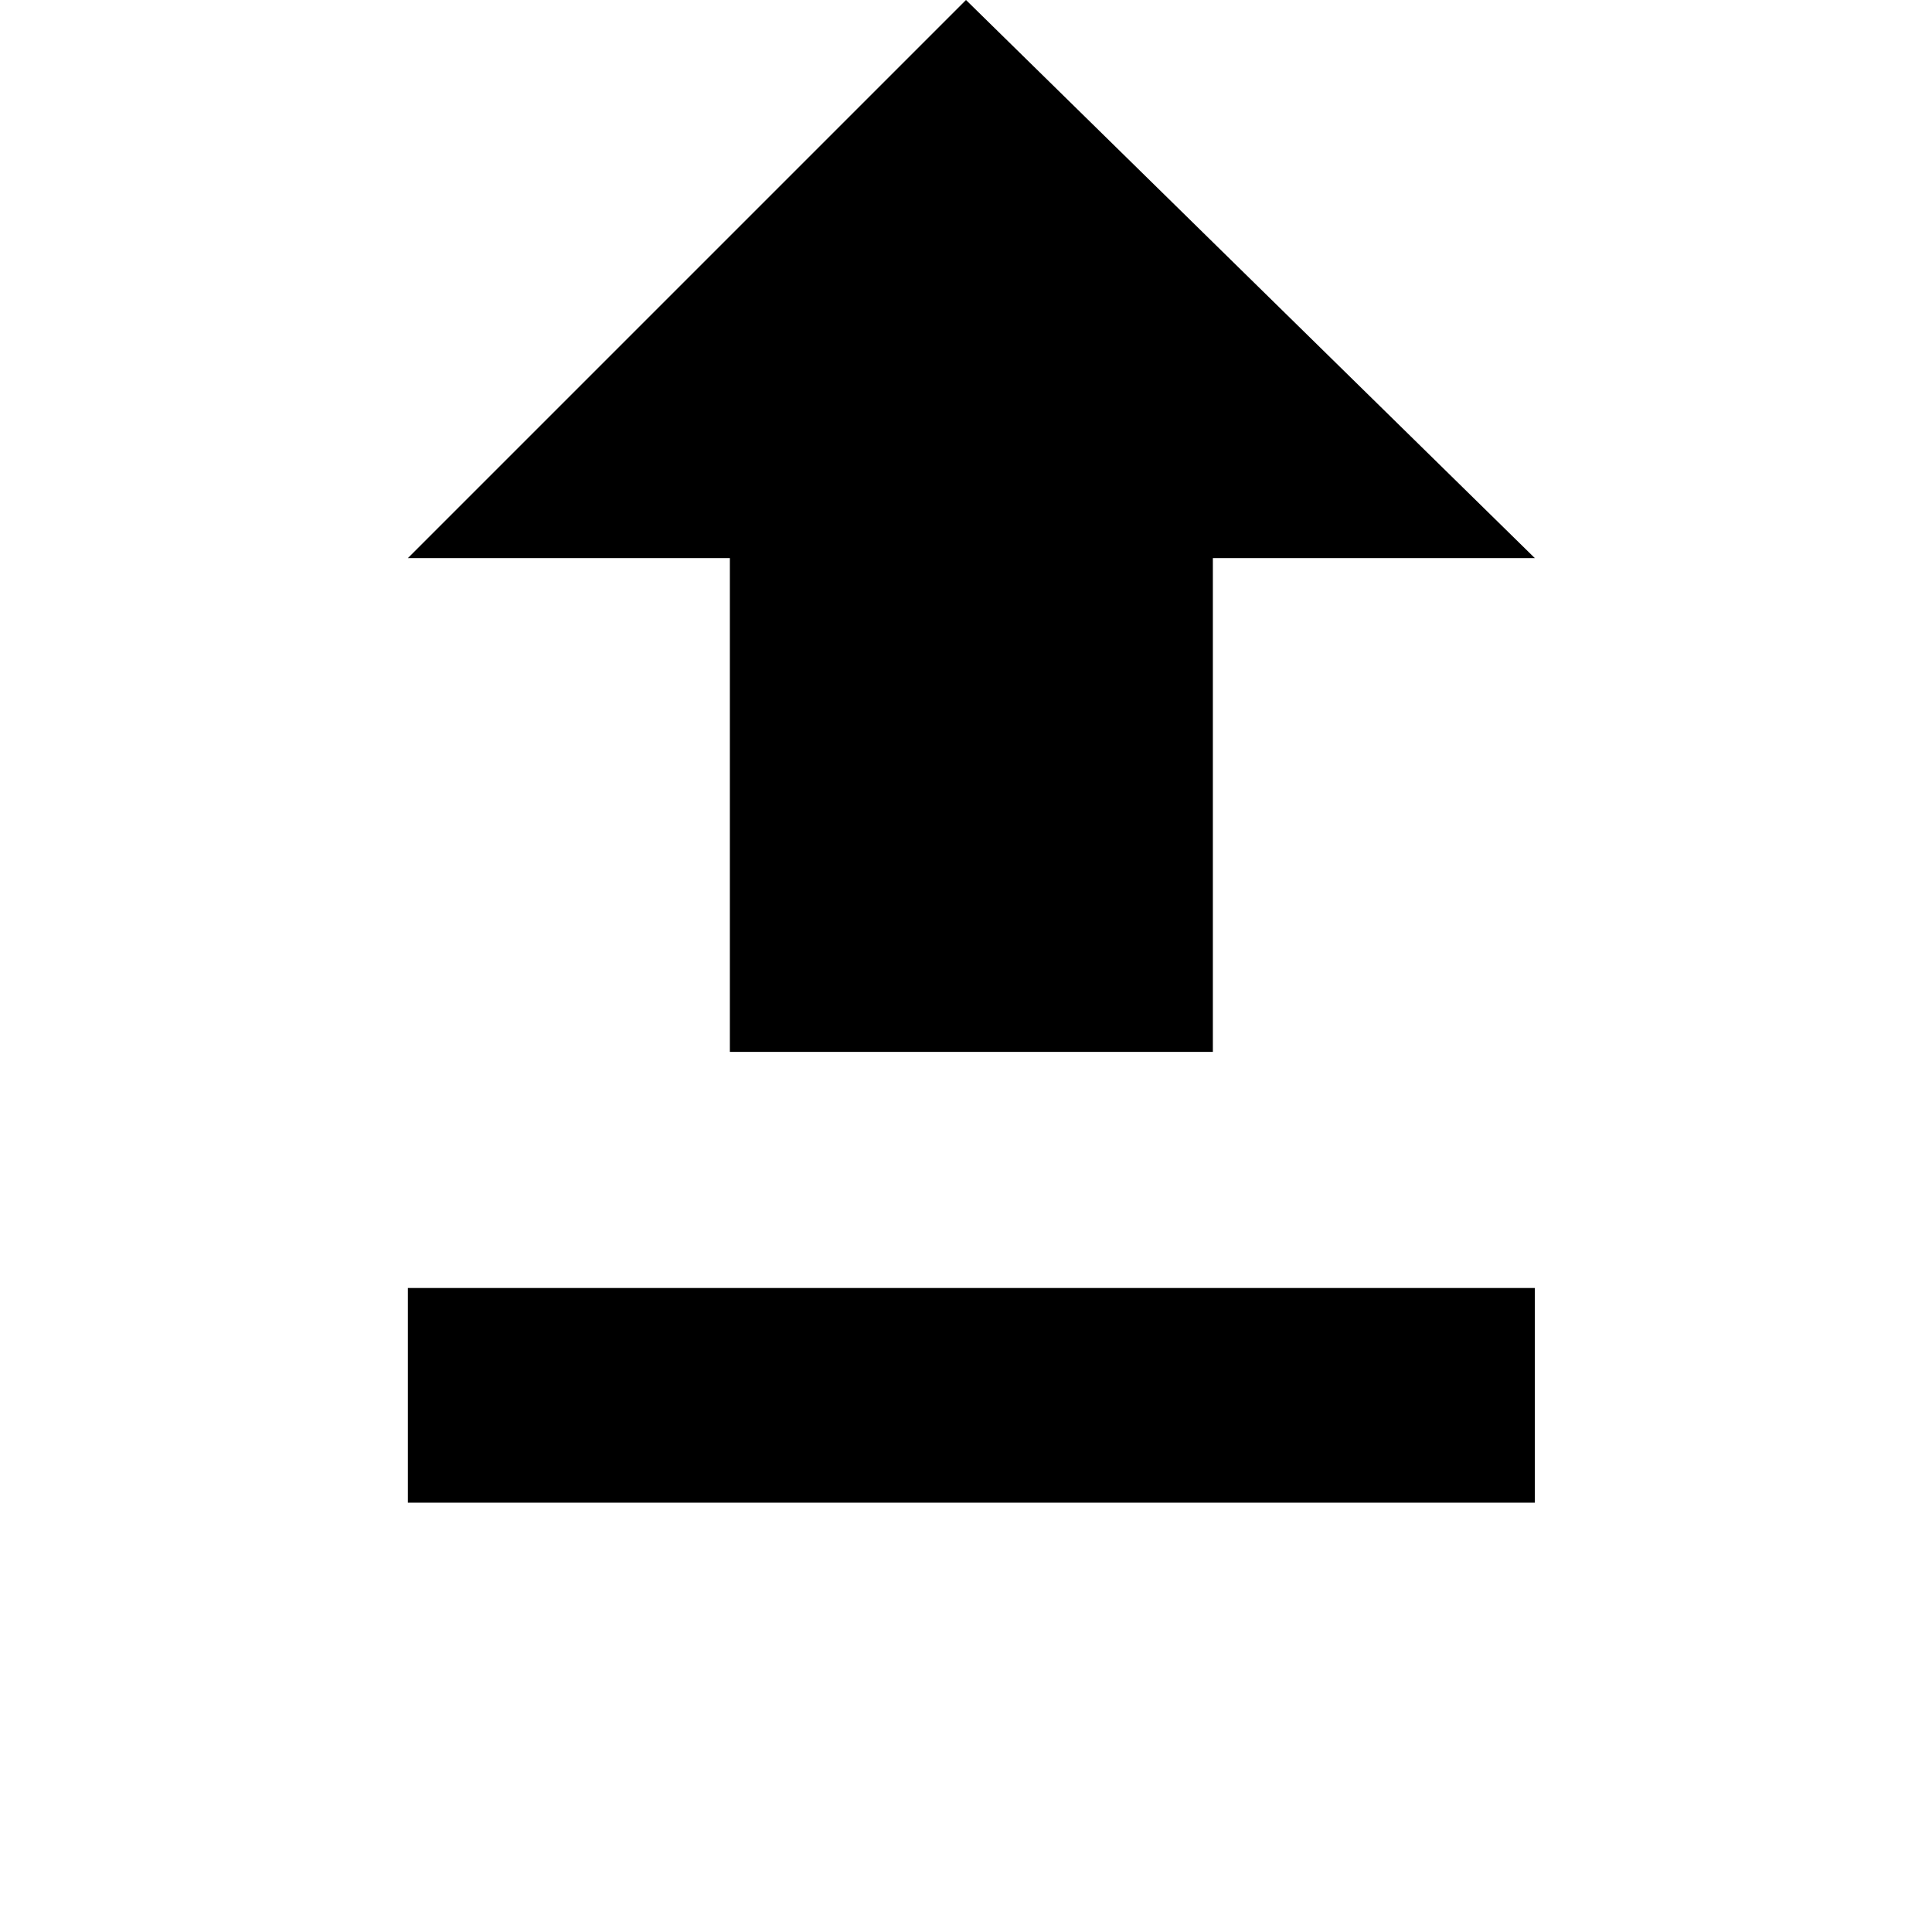
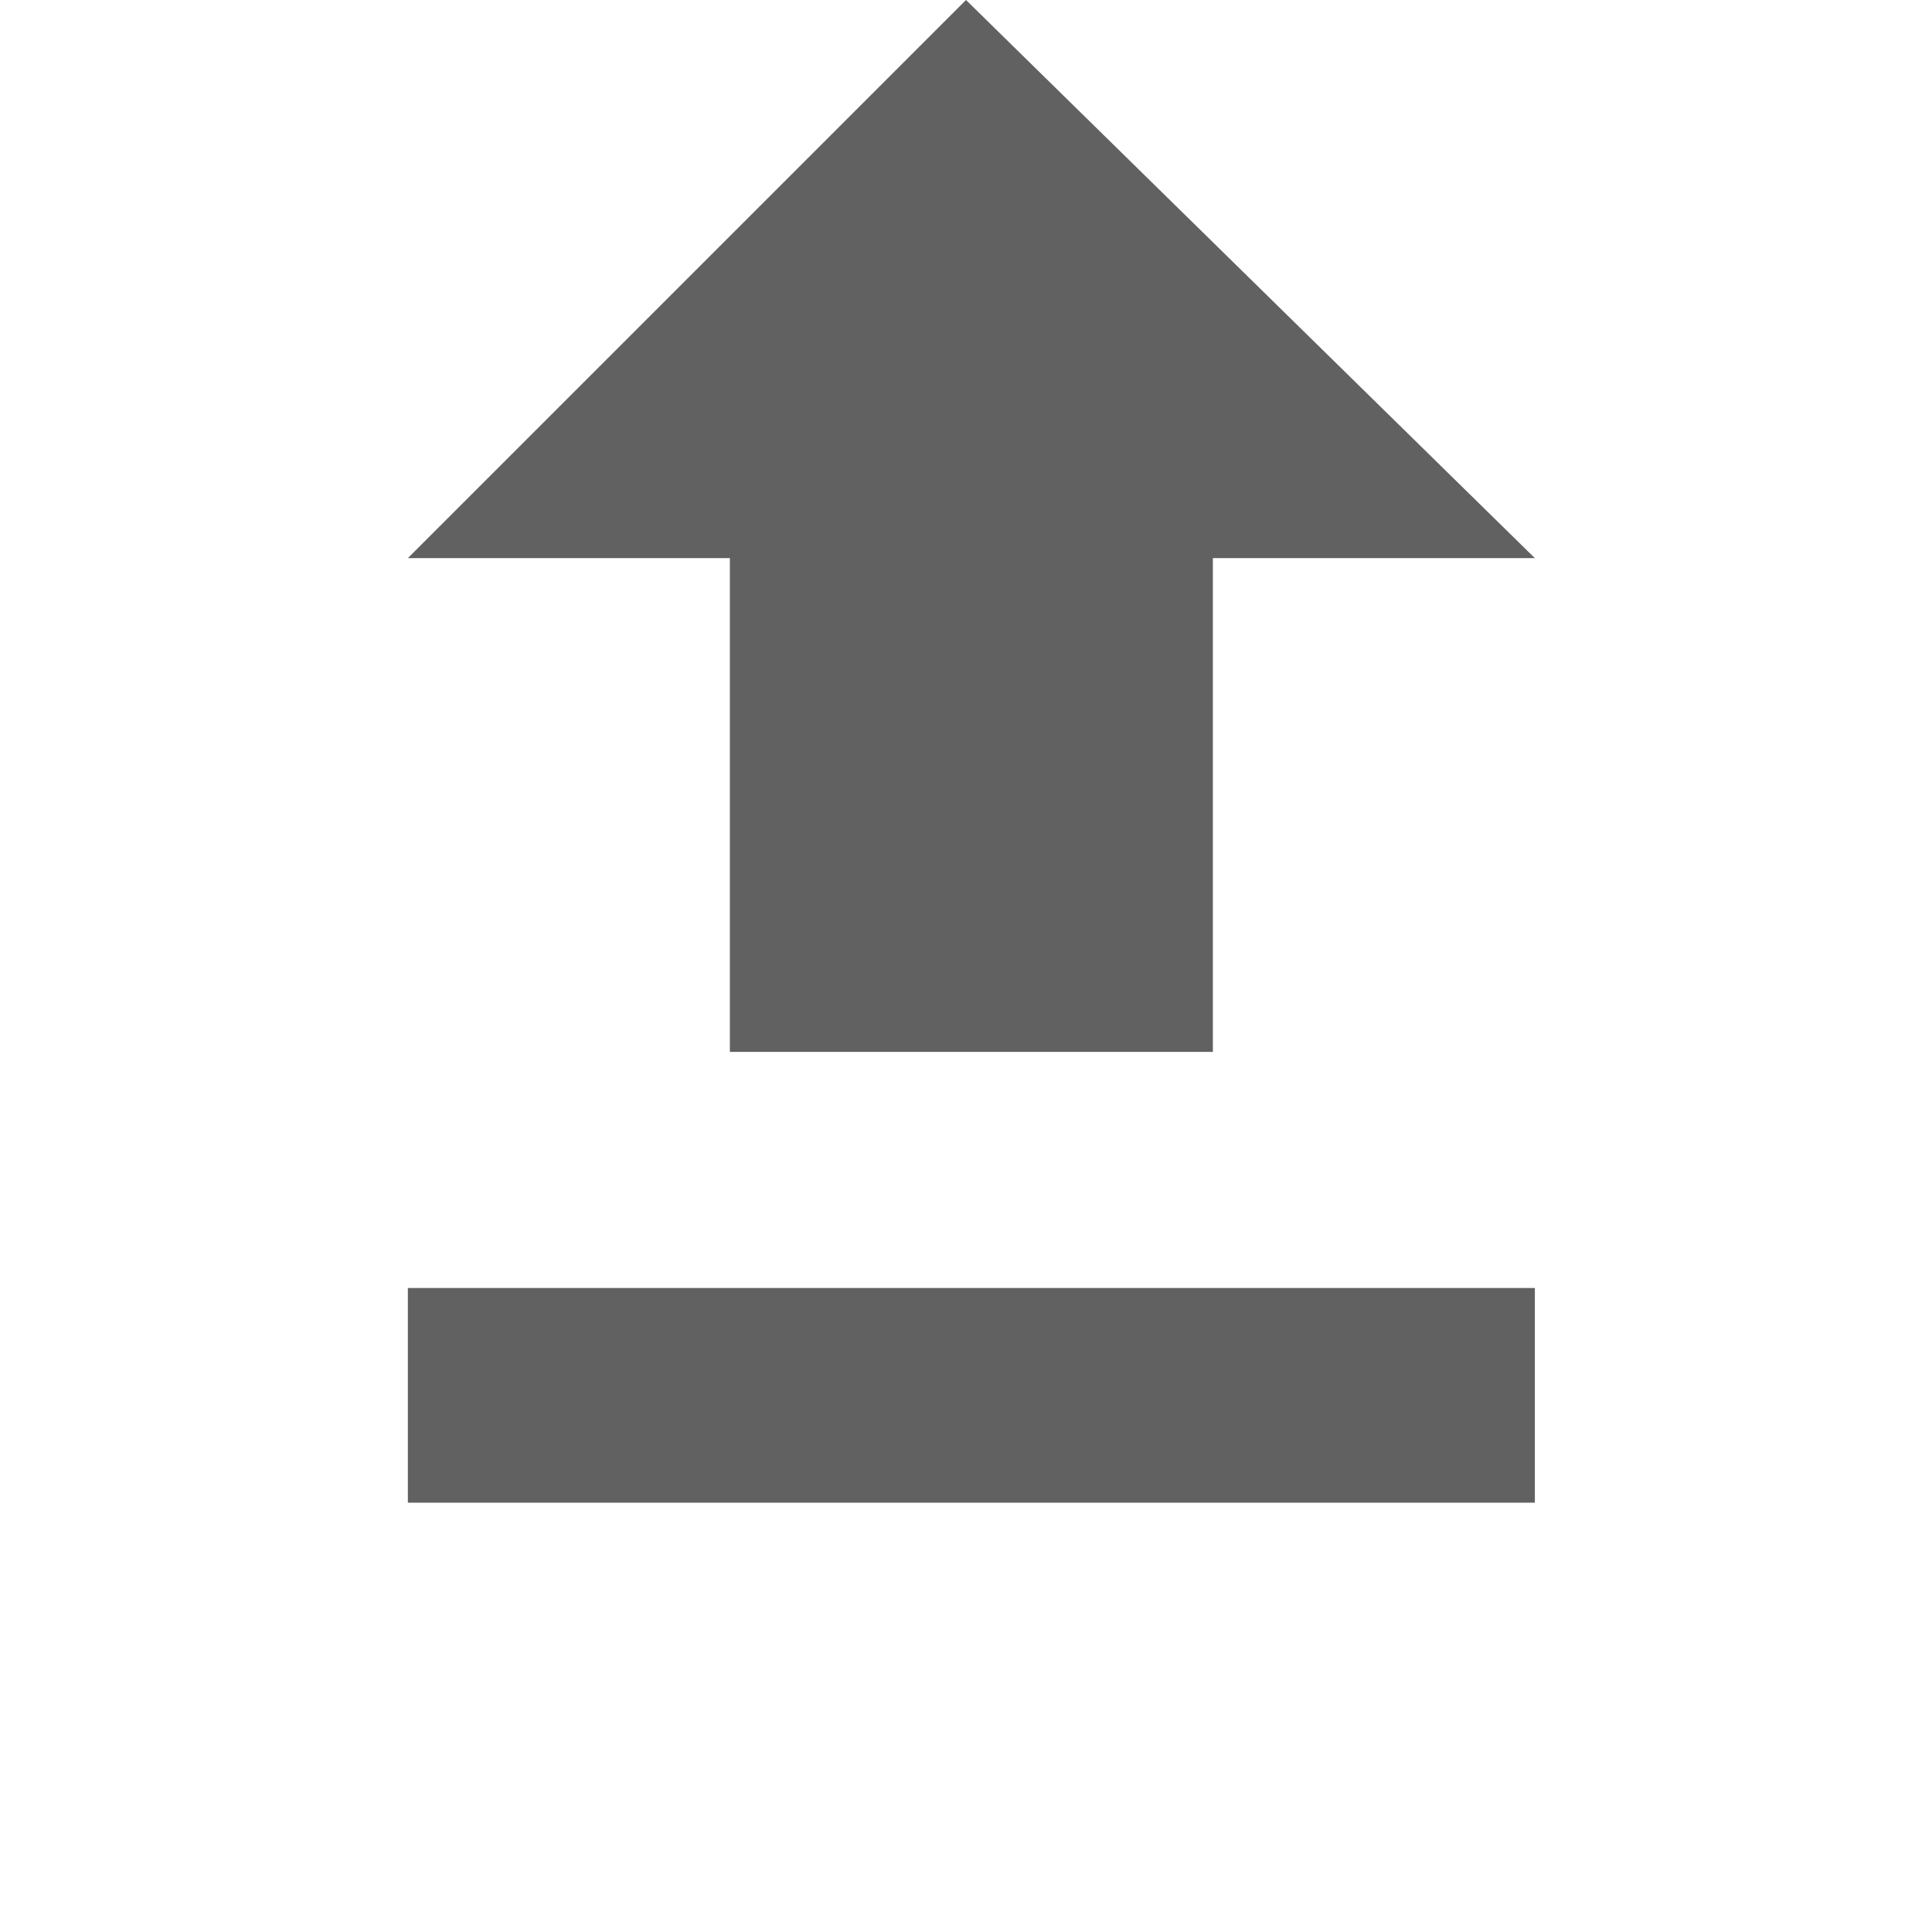
- <svg xmlns="http://www.w3.org/2000/svg" version="1.1" id="Layer_1" x="0px" y="0px" viewBox="0 0 18 18" style="enable-background:new 0 0 18 18;" xml:space="preserve">
+ <svg xmlns="http://www.w3.org/2000/svg" fill="#616161" version="1.1" id="Layer_1" x="0px" y="0px" viewBox="0 0 18 18" style="enable-background:new 0 0 18 18;" xml:space="preserve">
  <style type="text/css">
	.st0{fill:none;}
</style>
  <path class="st0" d="M0,0h18v18H0V0z" />
  <path d="M6.8,9.8h4.5V5.2h3L9,0L3.8,5.2h3V9.8z M3.8,12h10.5v2H3.8V12z" />
</svg>
